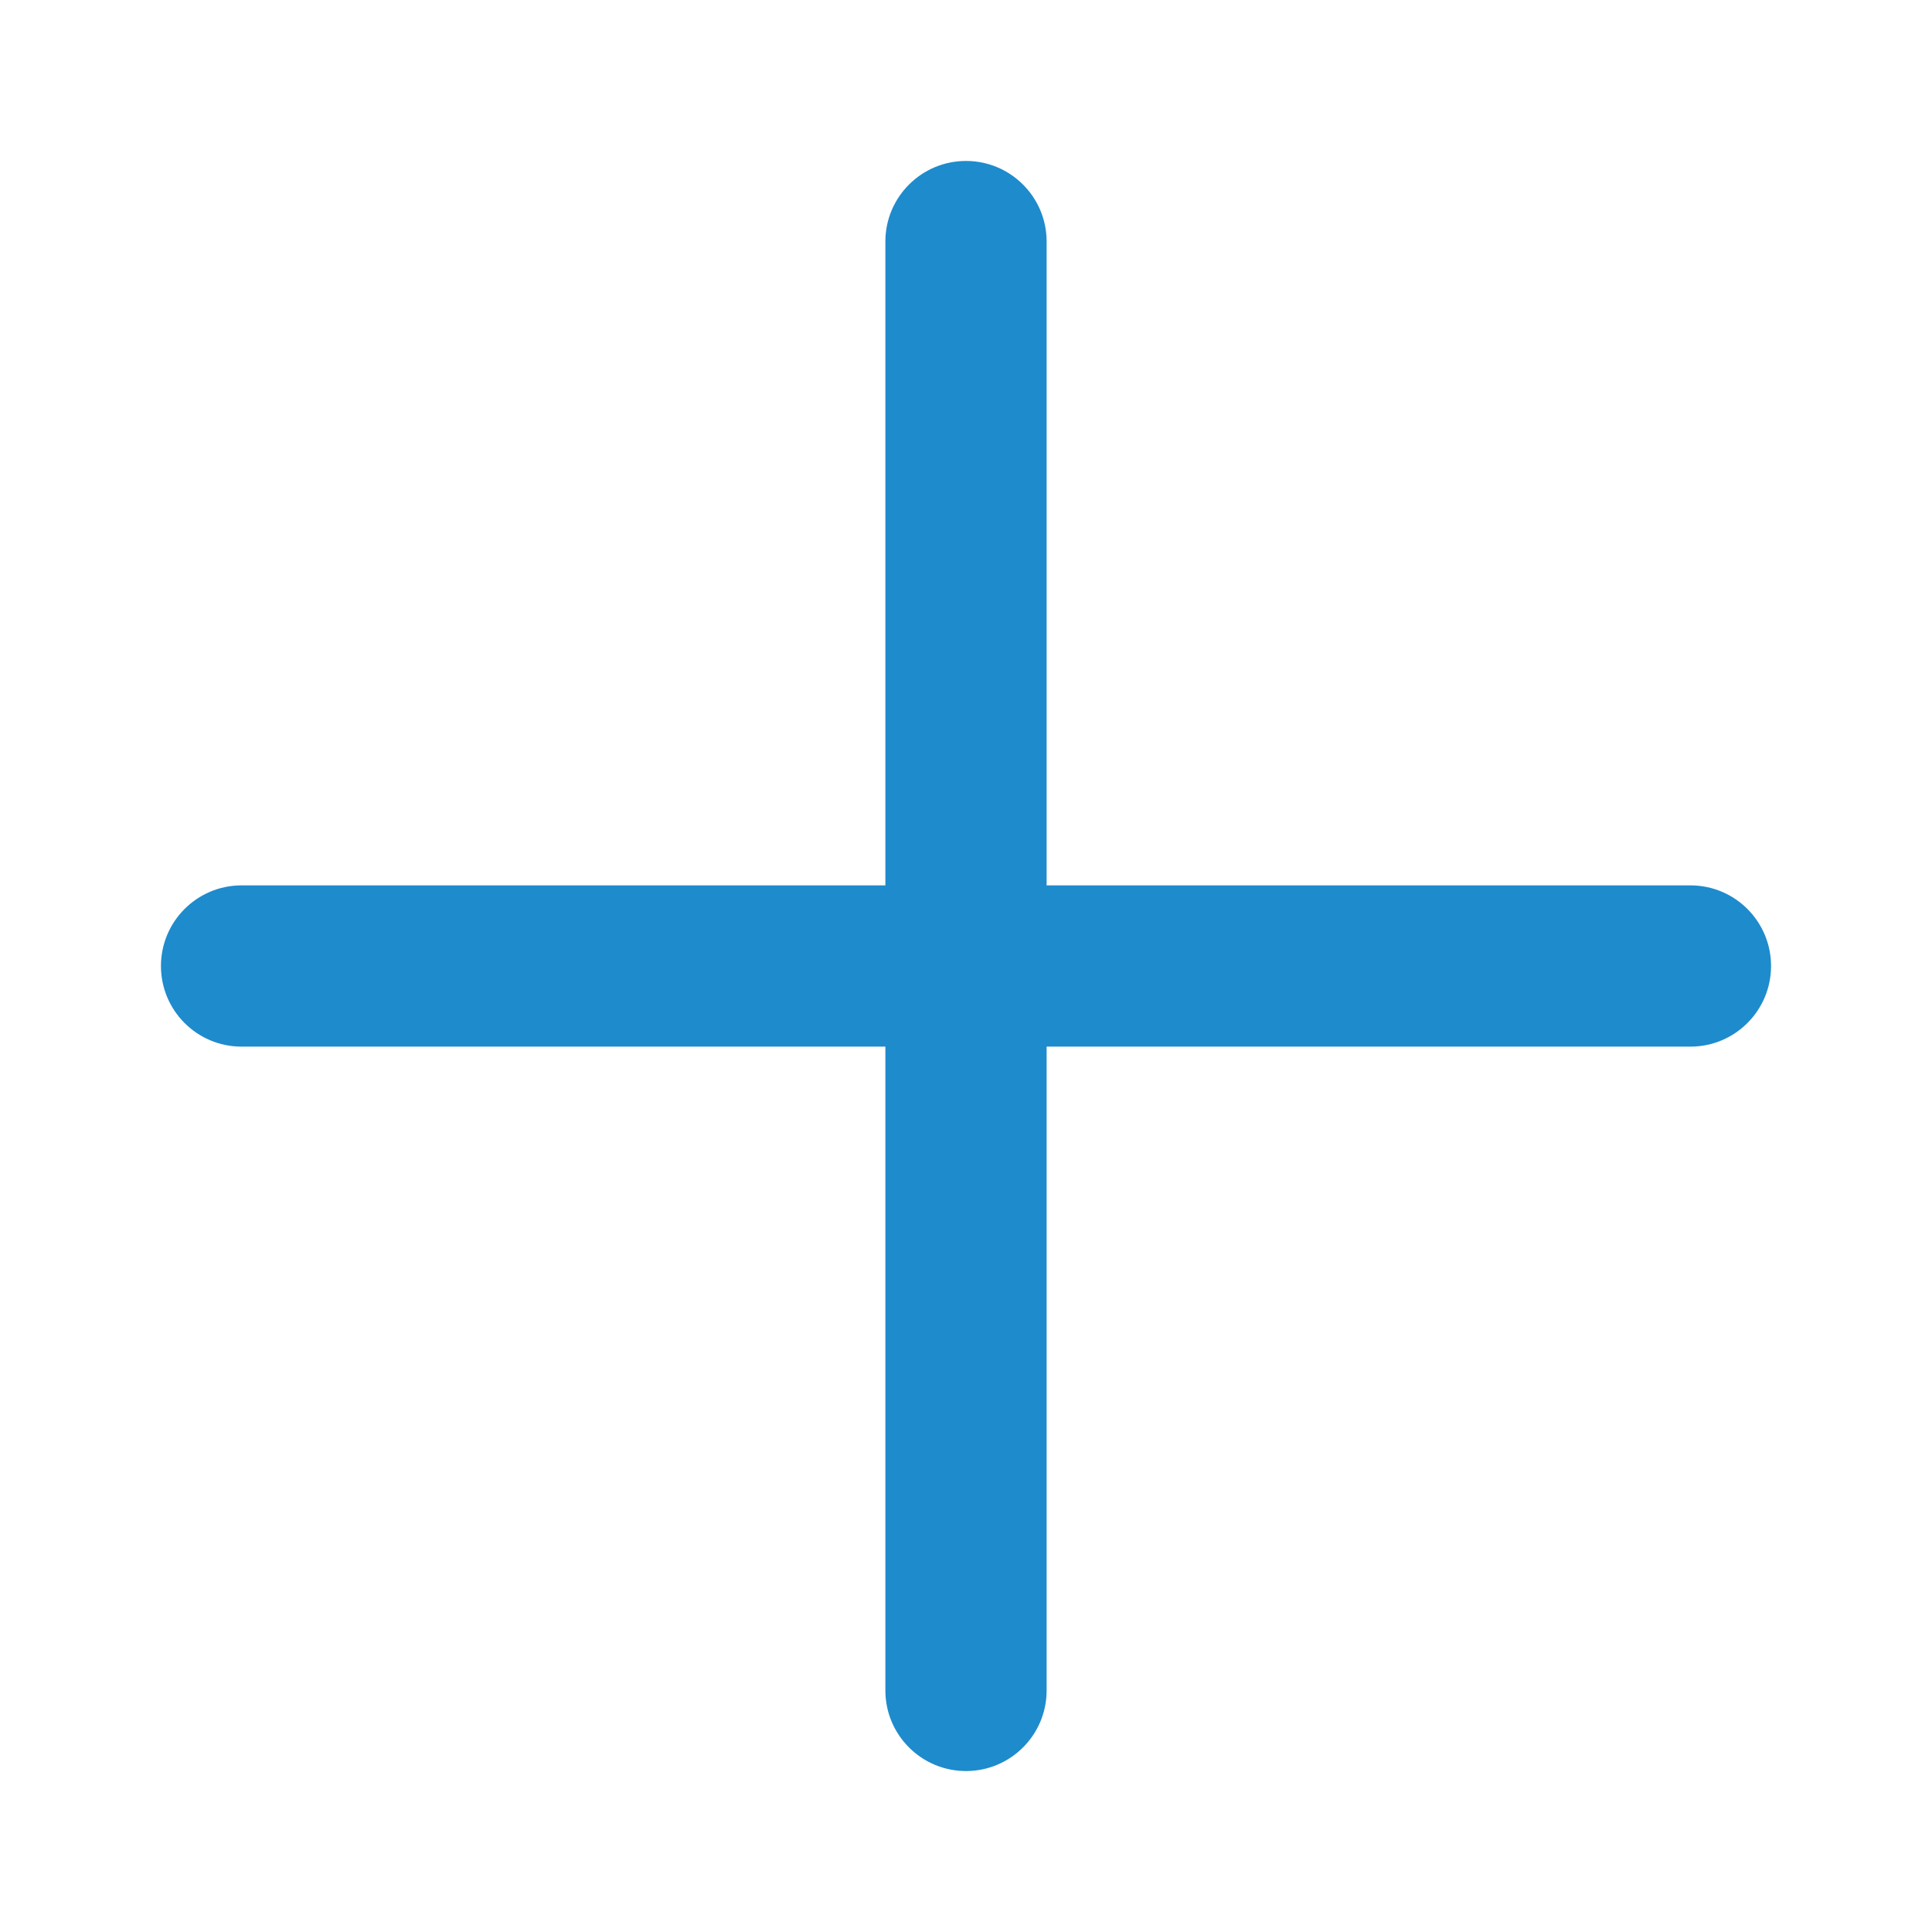
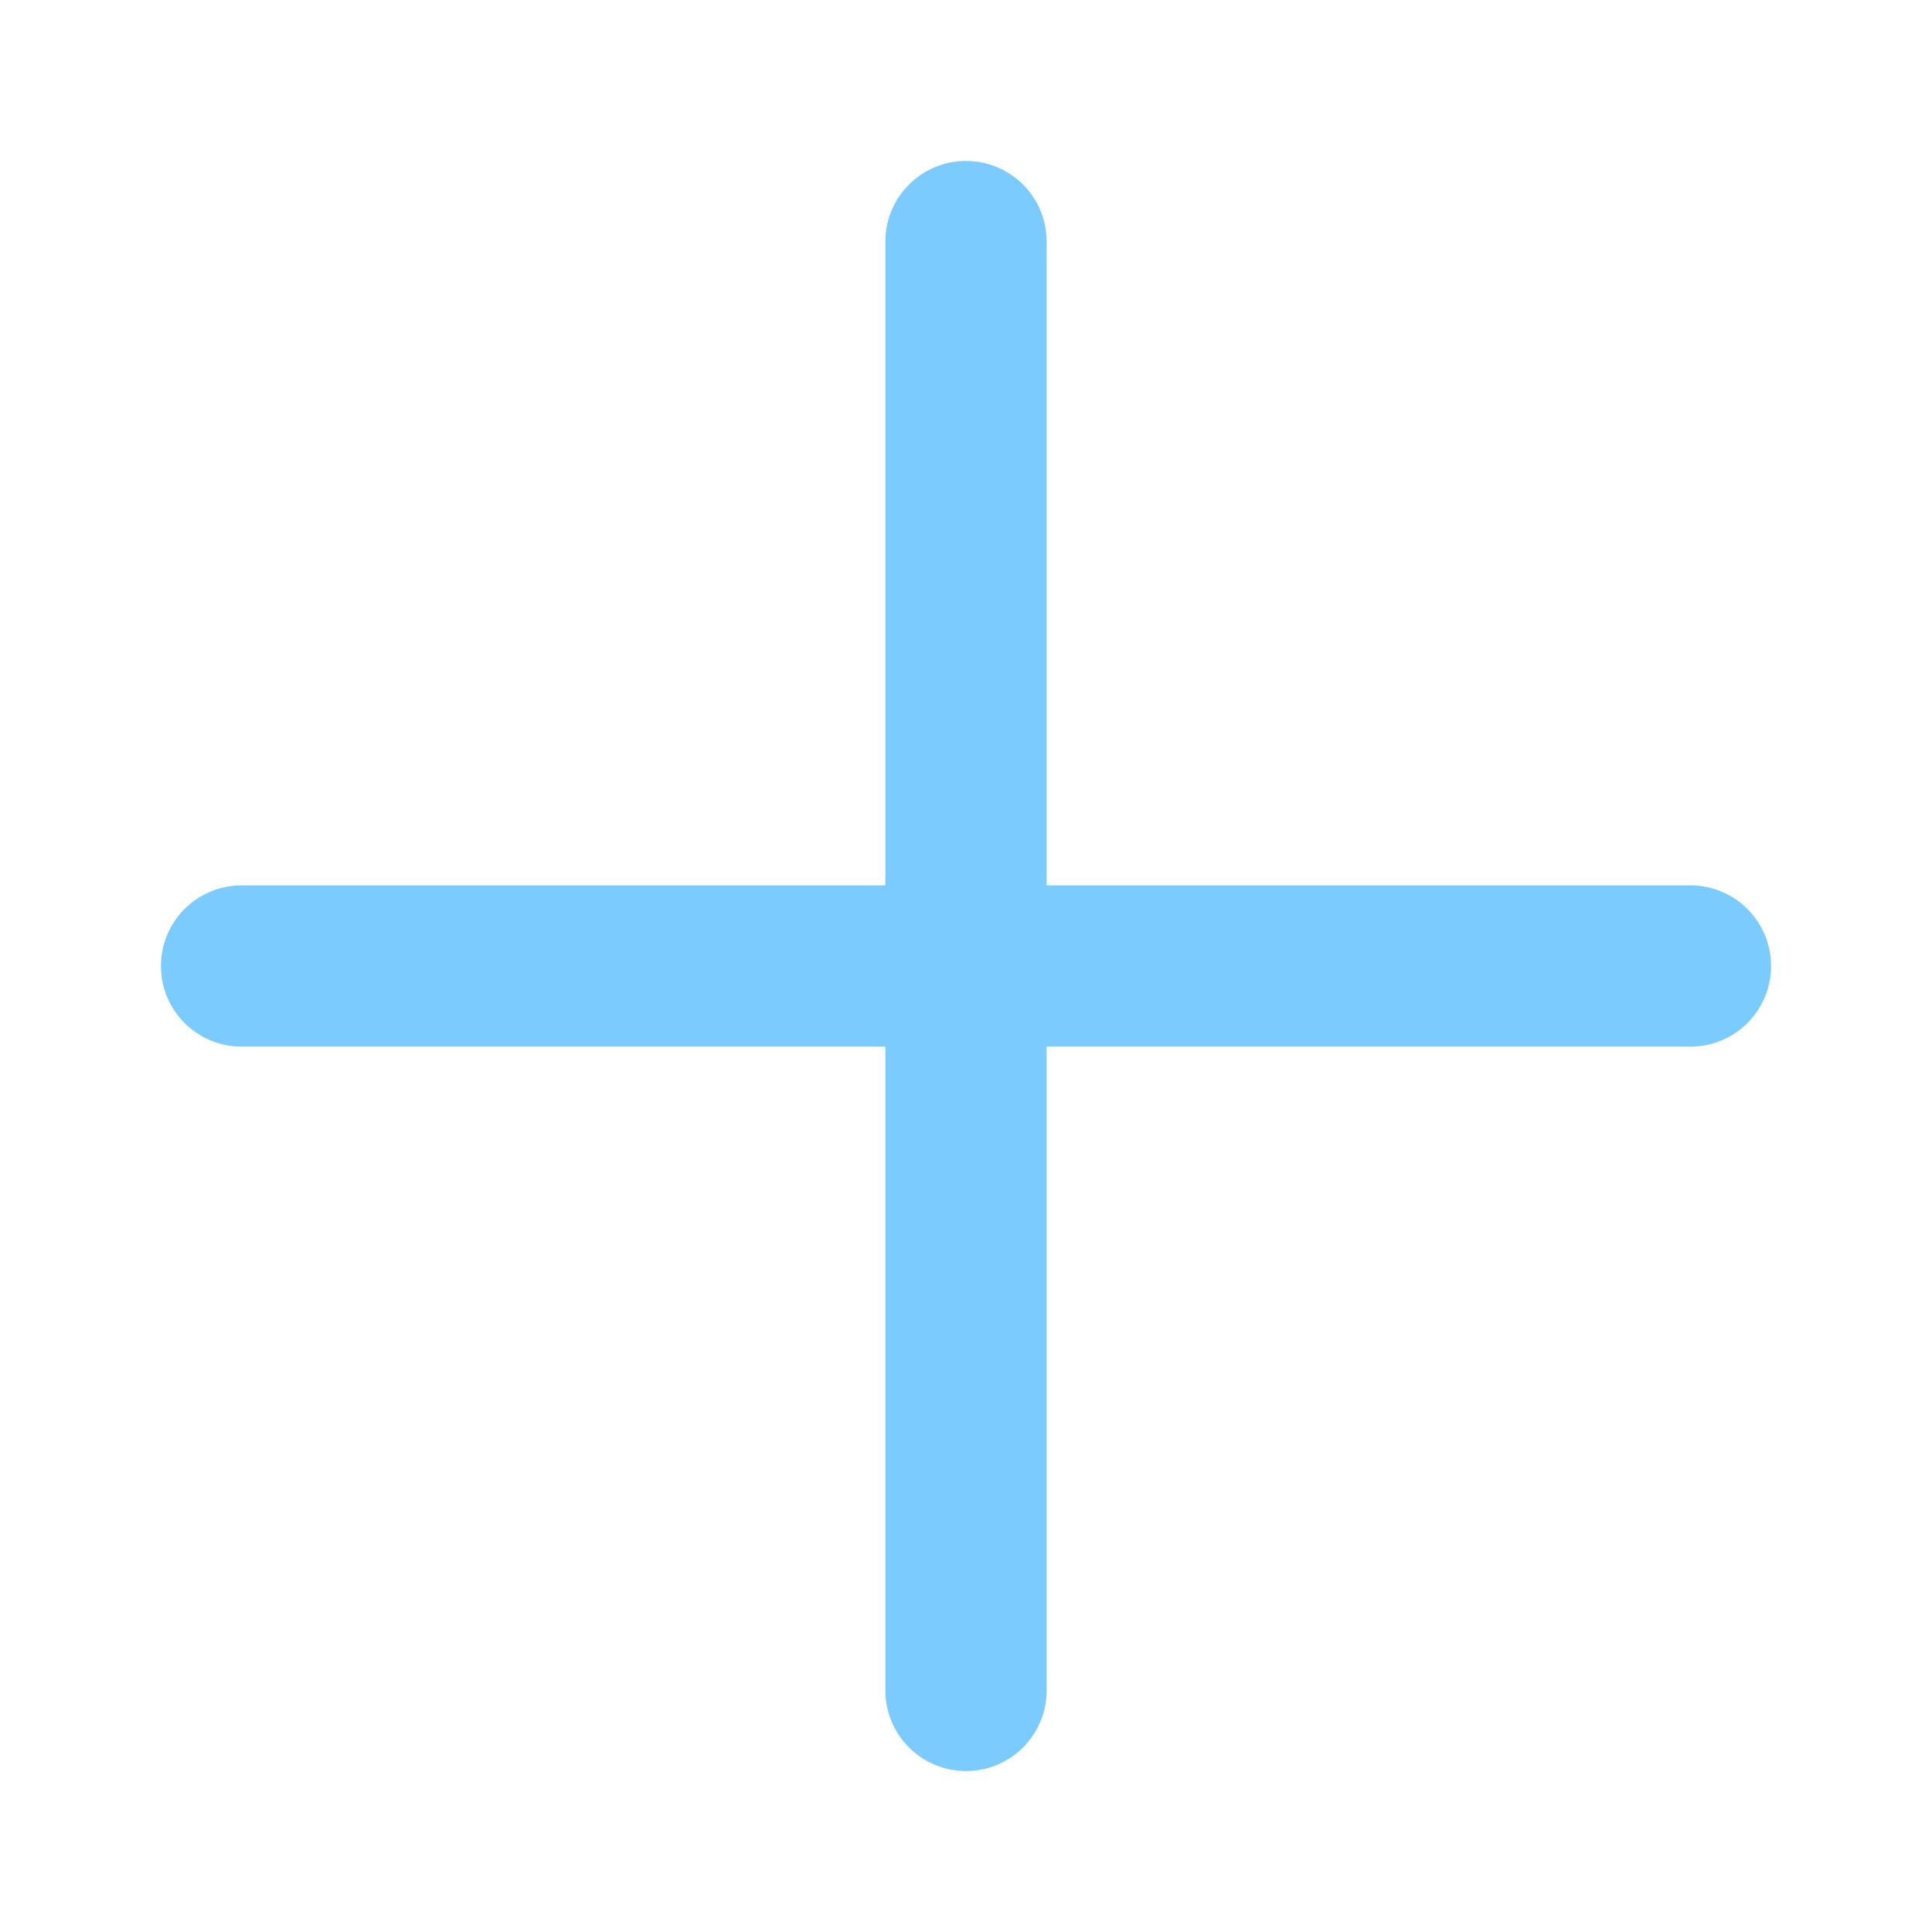
- <svg xmlns="http://www.w3.org/2000/svg" width="24" height="24" version="1.1" viewBox="0 0 6.35 6.35">
-   <g fill="#1e8bcd" stroke-linecap="round" stroke-linejoin="round">
+ <svg xmlns="http://www.w3.org/2000/svg" version="1.1" viewBox="0 0 24 24">
+   <g fill="#7bcbff" stroke-linecap="round" stroke-linejoin="round" transform="scale(3.779528)">
    <path d="m0.793 2.91a0.265 0.265 0 0 0-0.264 0.266 0.265 0.265 0 0 0 0.264 0.264h4.764a0.265 0.265 0 0 0 0.264-0.264 0.265 0.265 0 0 0-0.264-0.266z" color="#000000" style="-inkscape-stroke:none" />
    <path d="m3.176 0.529a0.265 0.265 0 0 0-0.266 0.264v4.764a0.265 0.265 0 0 0 0.266 0.264 0.265 0.265 0 0 0 0.264-0.264v-4.764a0.265 0.265 0 0 0-0.264-0.264z" color="#000000" style="-inkscape-stroke:none" />
  </g>
</svg>
